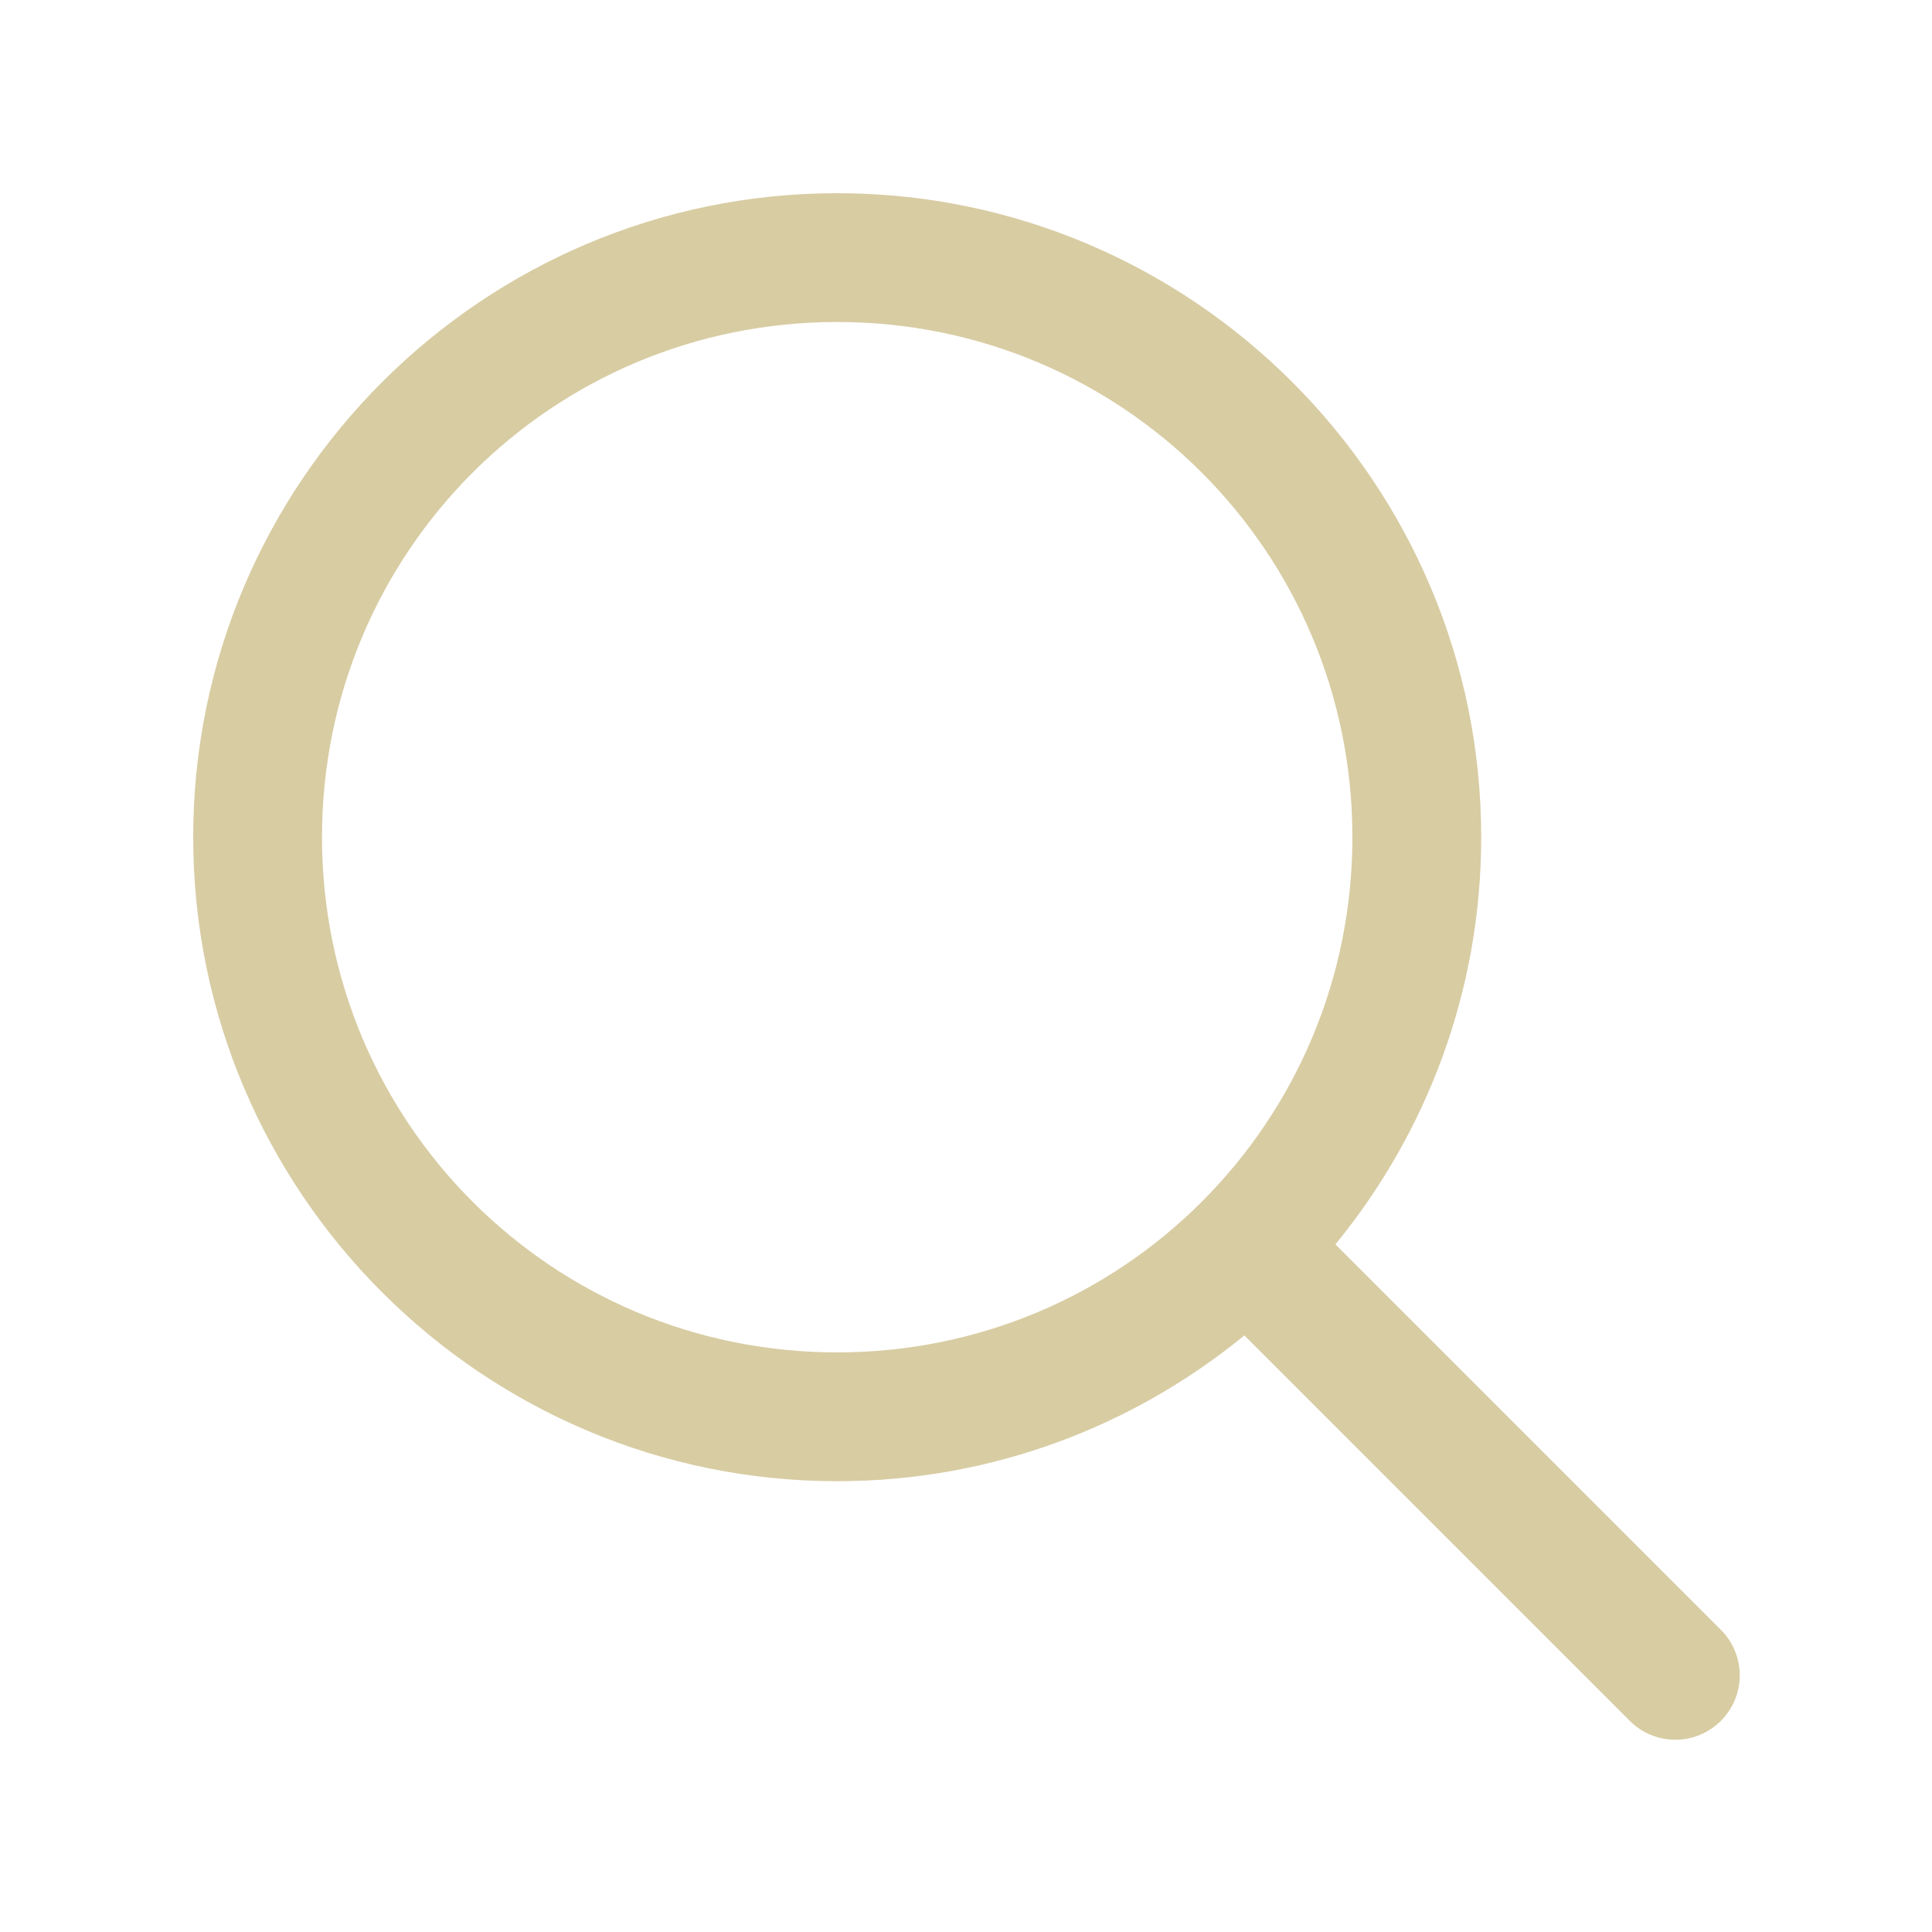
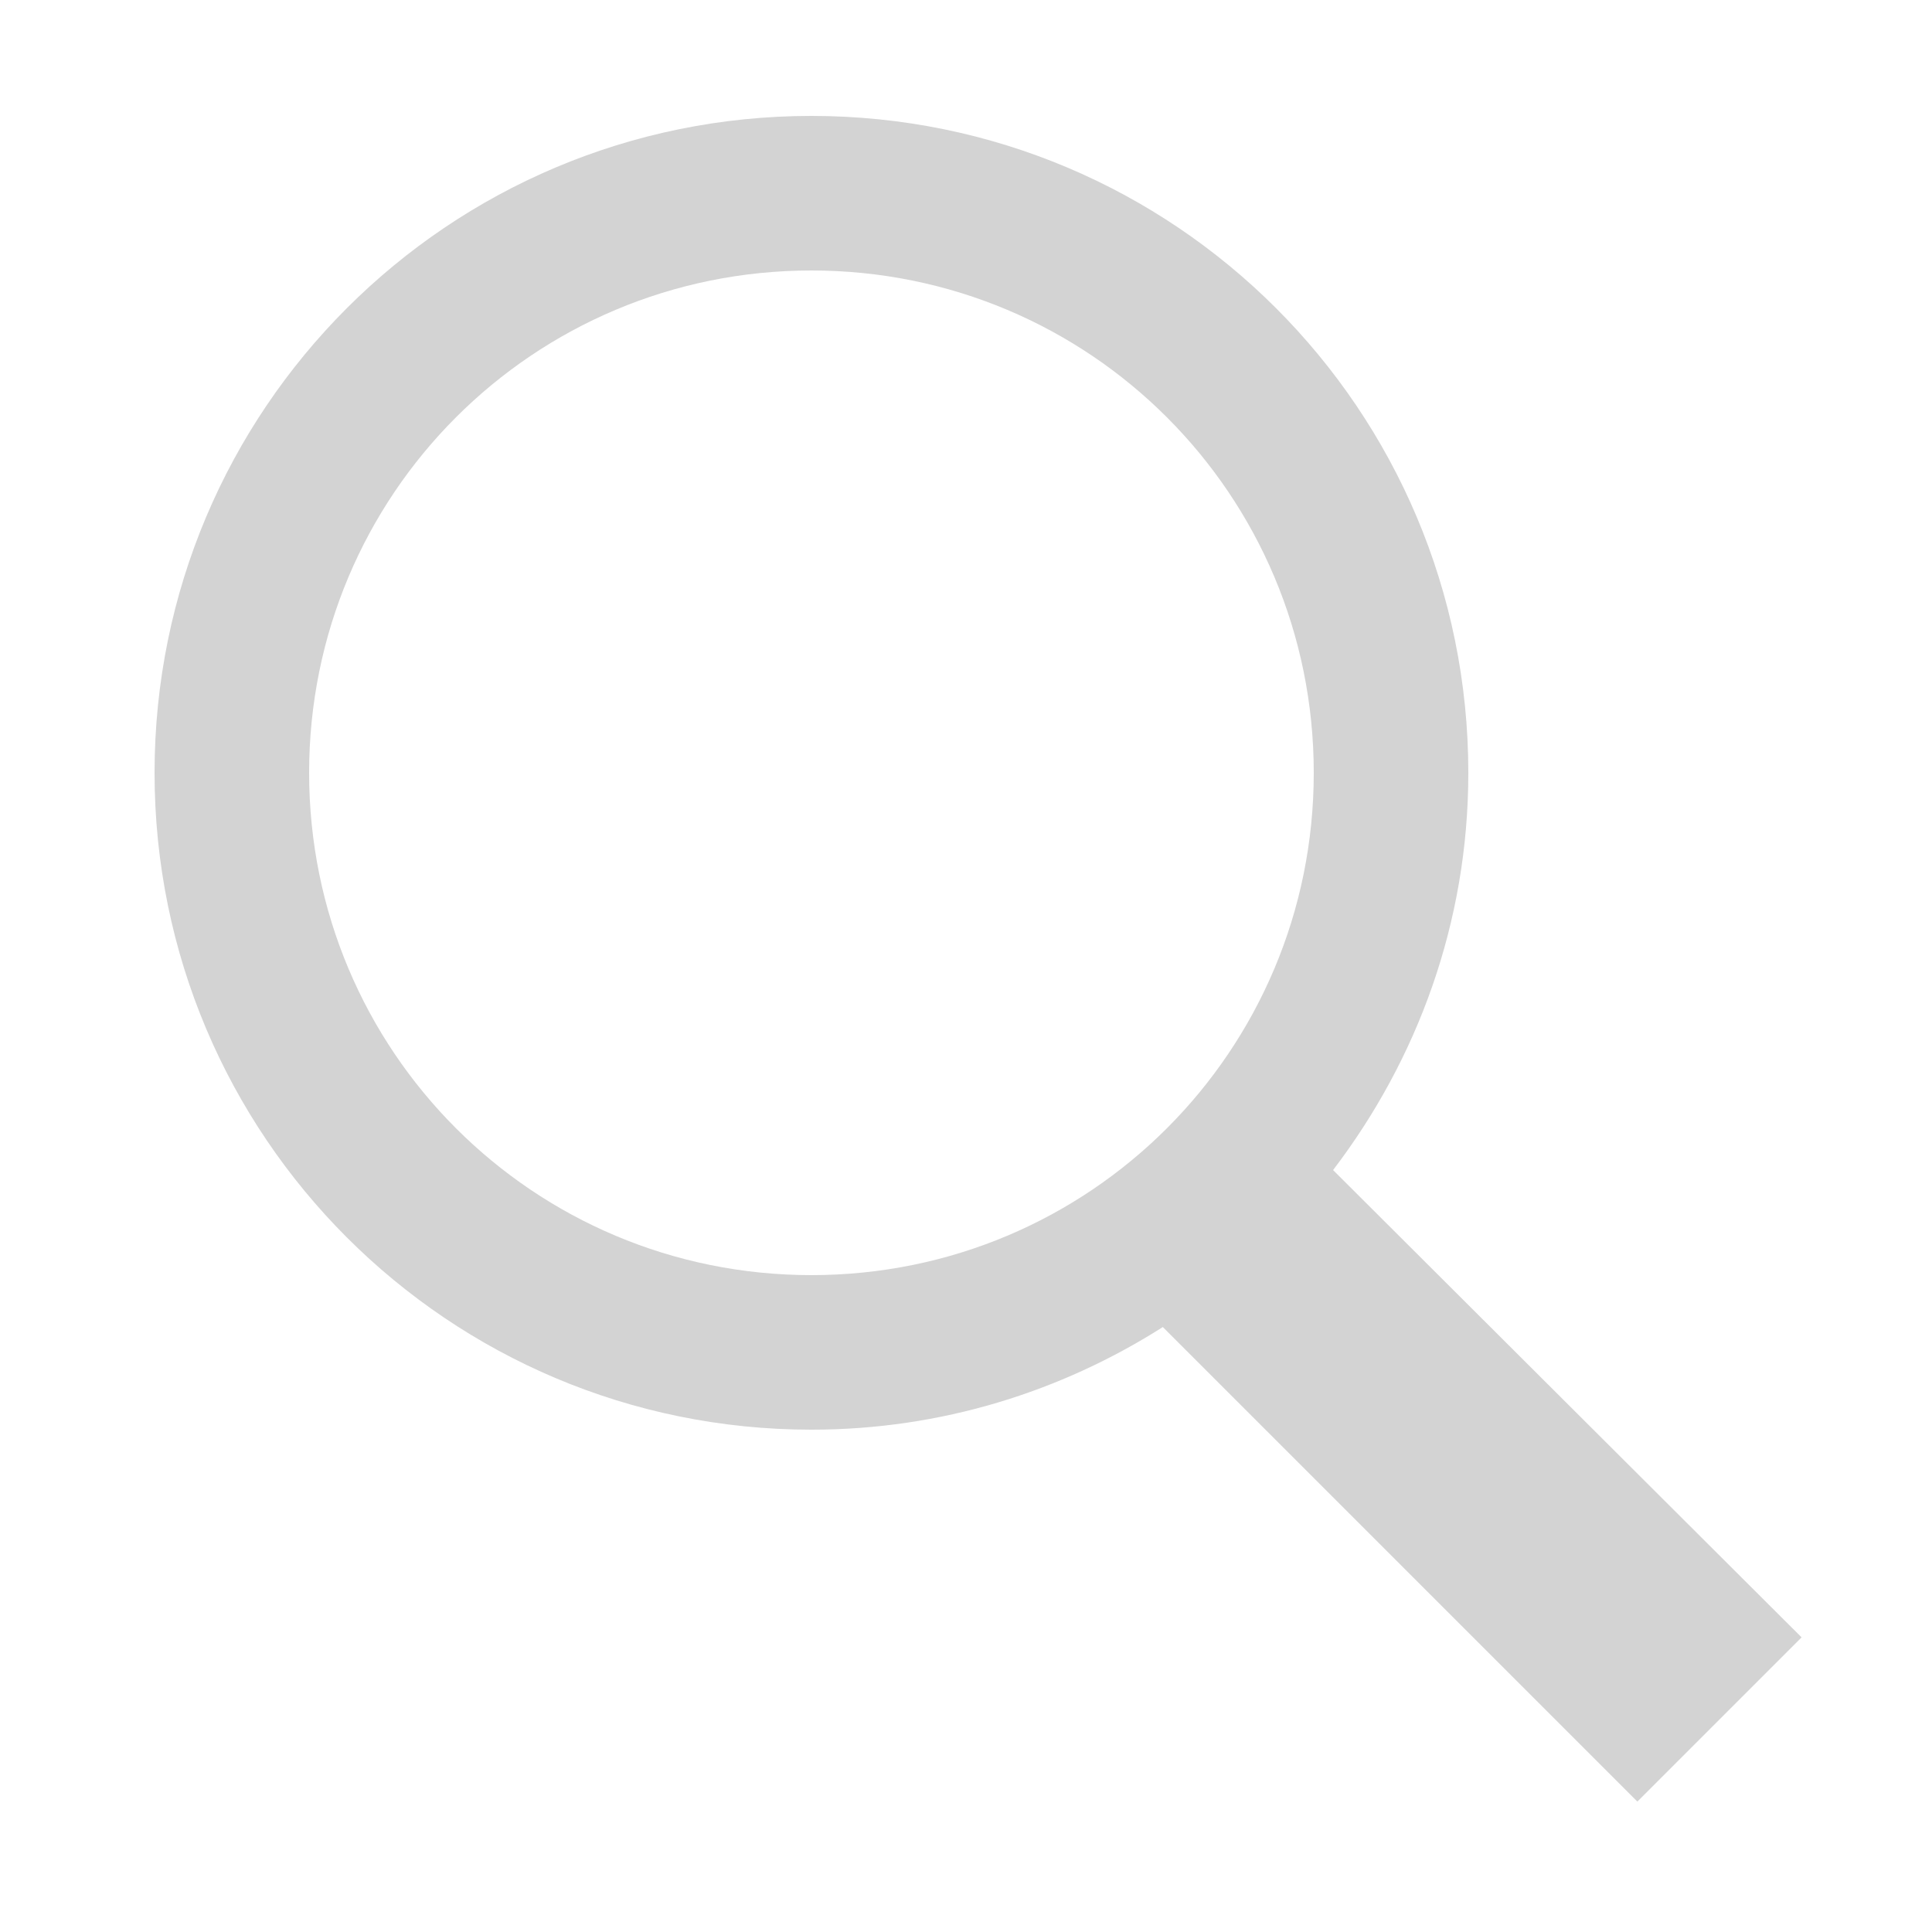
- <svg xmlns="http://www.w3.org/2000/svg" viewBox="0 0 60 60" width="60px" height="60px">
-   <g id="surface156008843">
-     <path style=" stroke:none;fill-rule:nonzero;fill:rgb(84.706%,80%,63.922%);fill-opacity:1;" d="M 26 6 C 14.977 6 6 14.977 6 26 C 6 37.023 14.977 46 26 46 C 30.793 46 35.195 44.297 38.645 41.473 L 50.586 53.414 C 51.086 53.938 51.832 54.148 52.535 53.965 C 53.234 53.781 53.781 53.234 53.965 52.535 C 54.148 51.832 53.938 51.086 53.414 50.586 L 41.473 38.645 C 44.297 35.195 46 30.793 46 26 C 46 14.977 37.023 6 26 6 Z M 26 10 C 34.859 10 42 17.141 42 26 C 42 34.859 34.859 42 26 42 C 17.141 42 10 34.859 10 26 C 10 17.141 17.141 10 26 10 Z M 26 10 " />
+ <svg xmlns="http://www.w3.org/2000/svg" viewBox="0 0 50 50" width="50px" height="50px">
+   <g id="surface5517049">
+     <path style=" stroke:none;fill-rule:nonzero;fill:rgb(82.745%,82.745%,82.745%);fill-opacity:1;" d="M 21 3 C 11.602 3 4 10.602 4 20 C 4 29.398 11.602 37 21 37 C 24.355 37 27.461 36.016 30.094 34.344 L 42.375 46.625 L 46.625 42.375 L 34.5 30.281 C 36.68 27.422 38 23.879 38 20 C 38 10.602 30.398 3 21 3 Z M 21 7 C 28.199 7 34 12.801 34 20 C 34 27.199 28.199 33 21 33 C 13.801 33 8 27.199 8 20 C 8 12.801 13.801 7 21 7 Z M 21 7 " />
  </g>
</svg>
